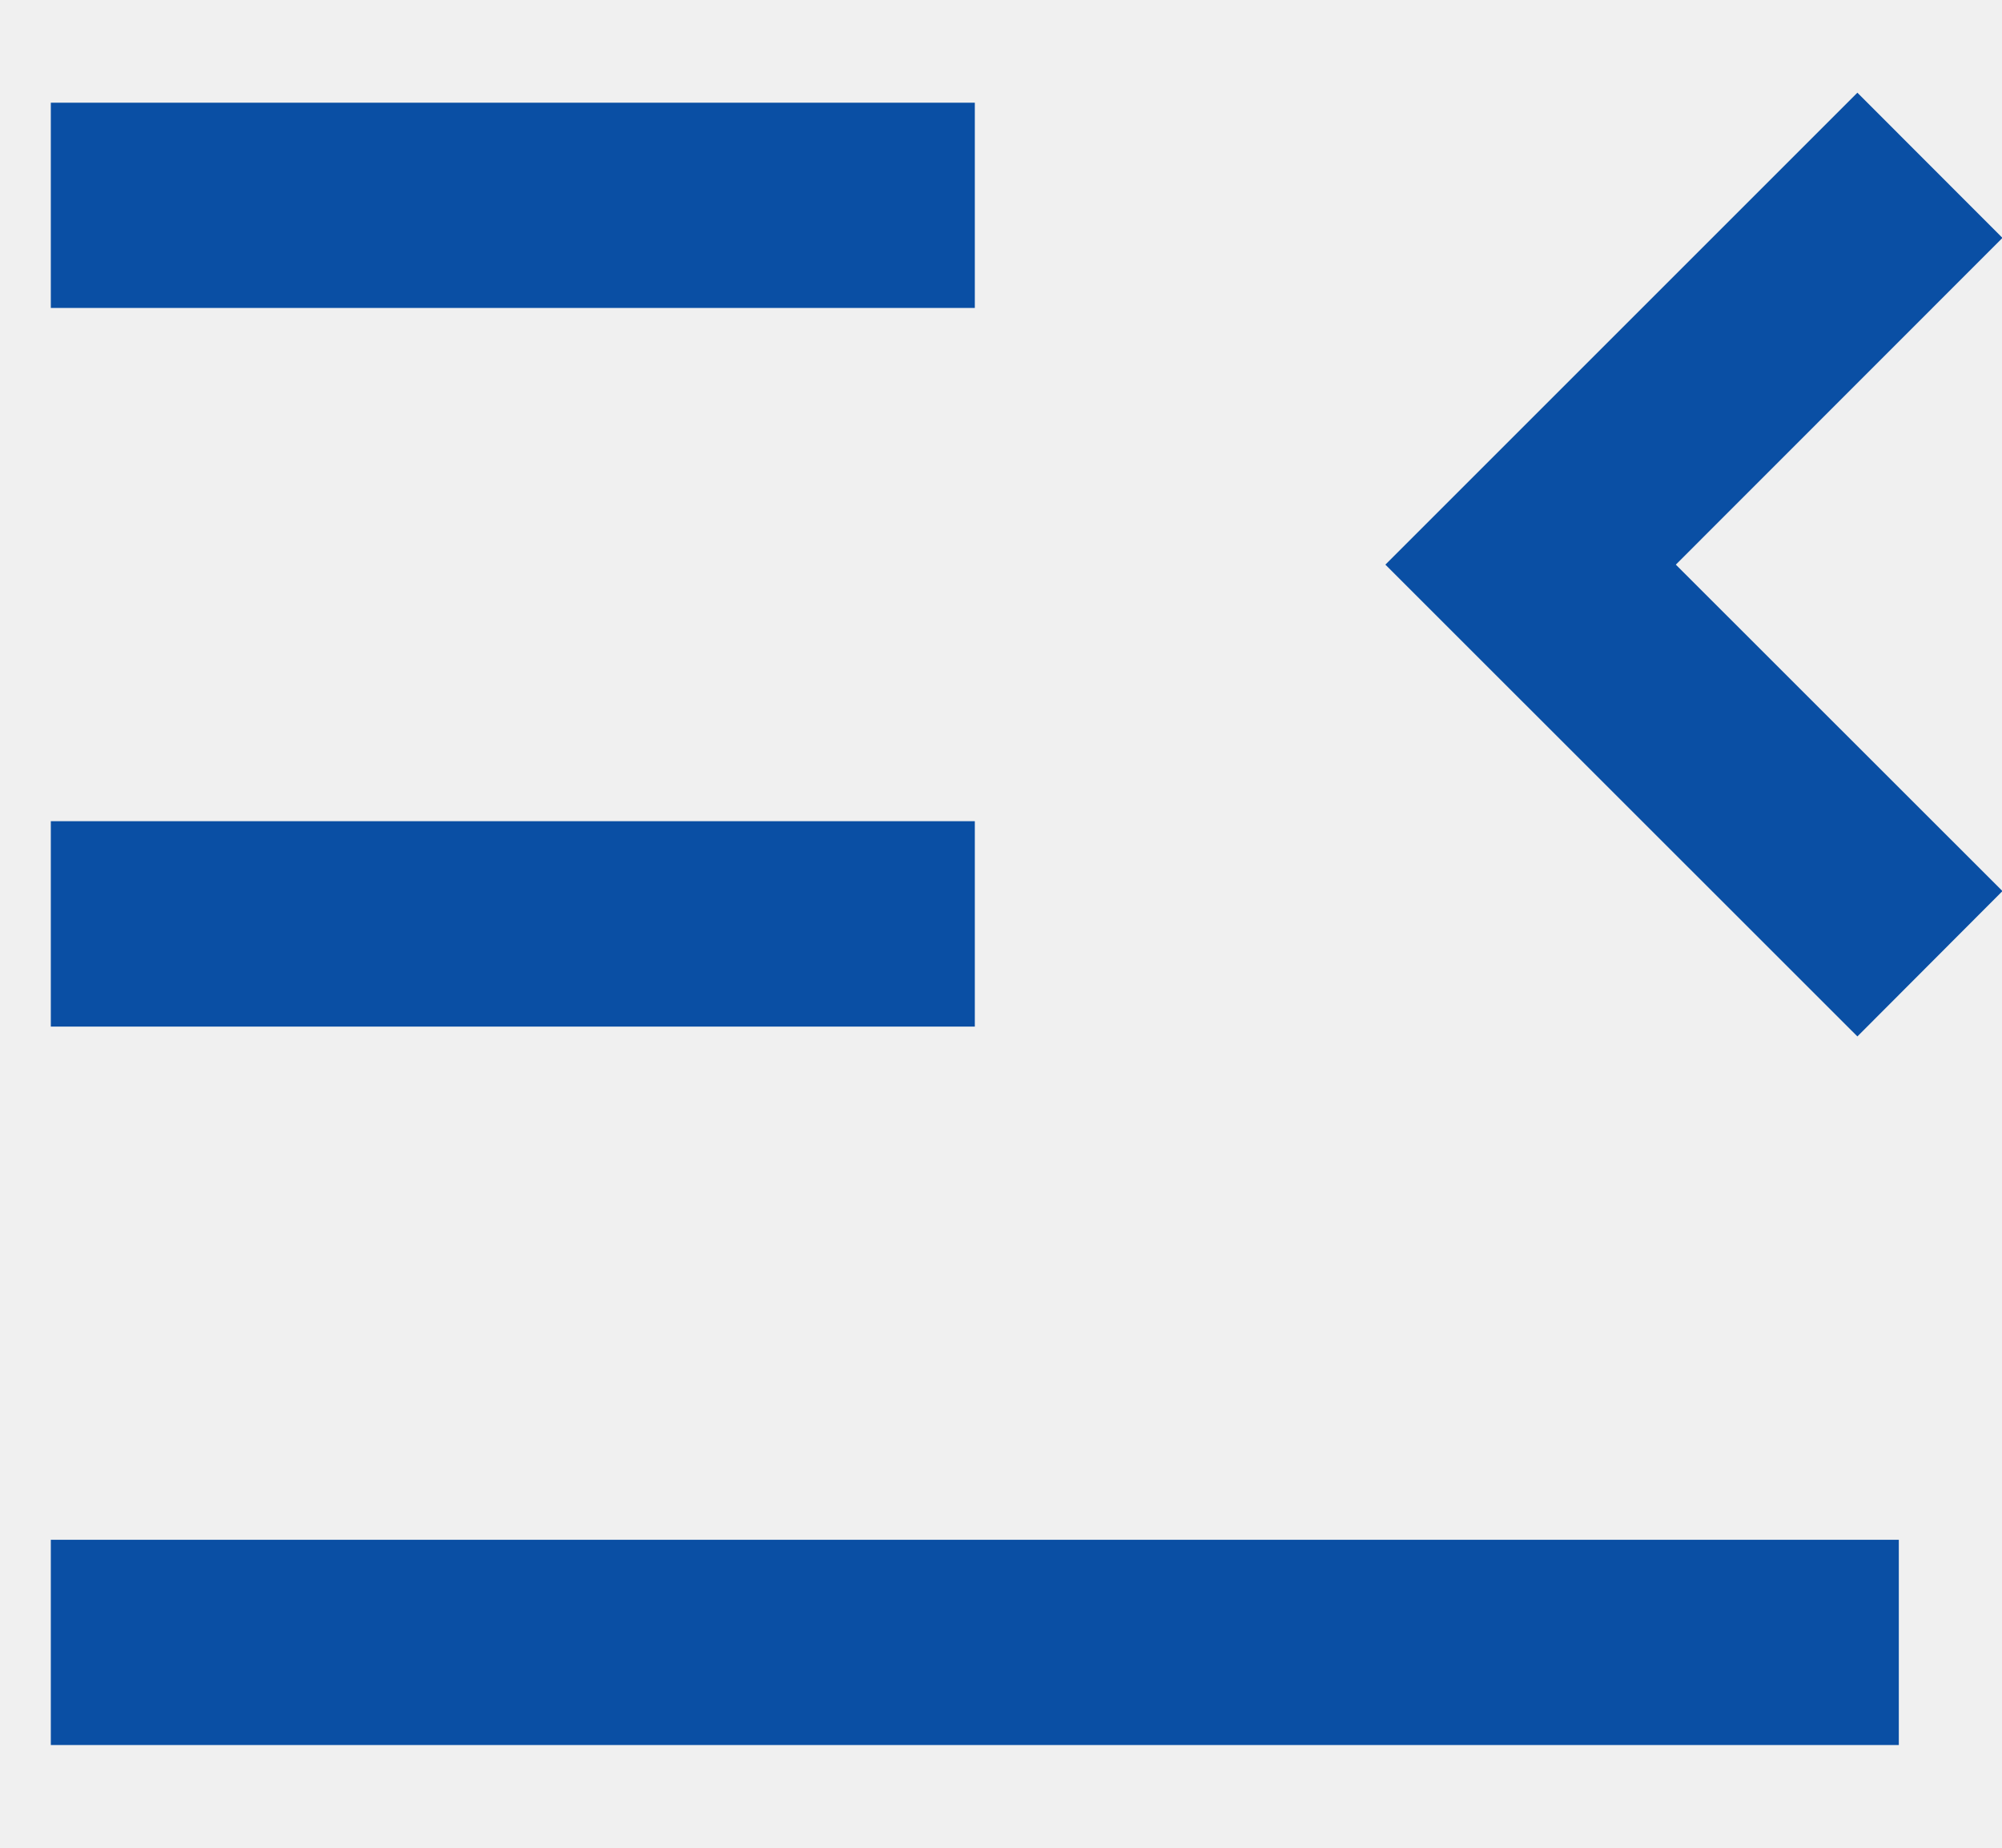
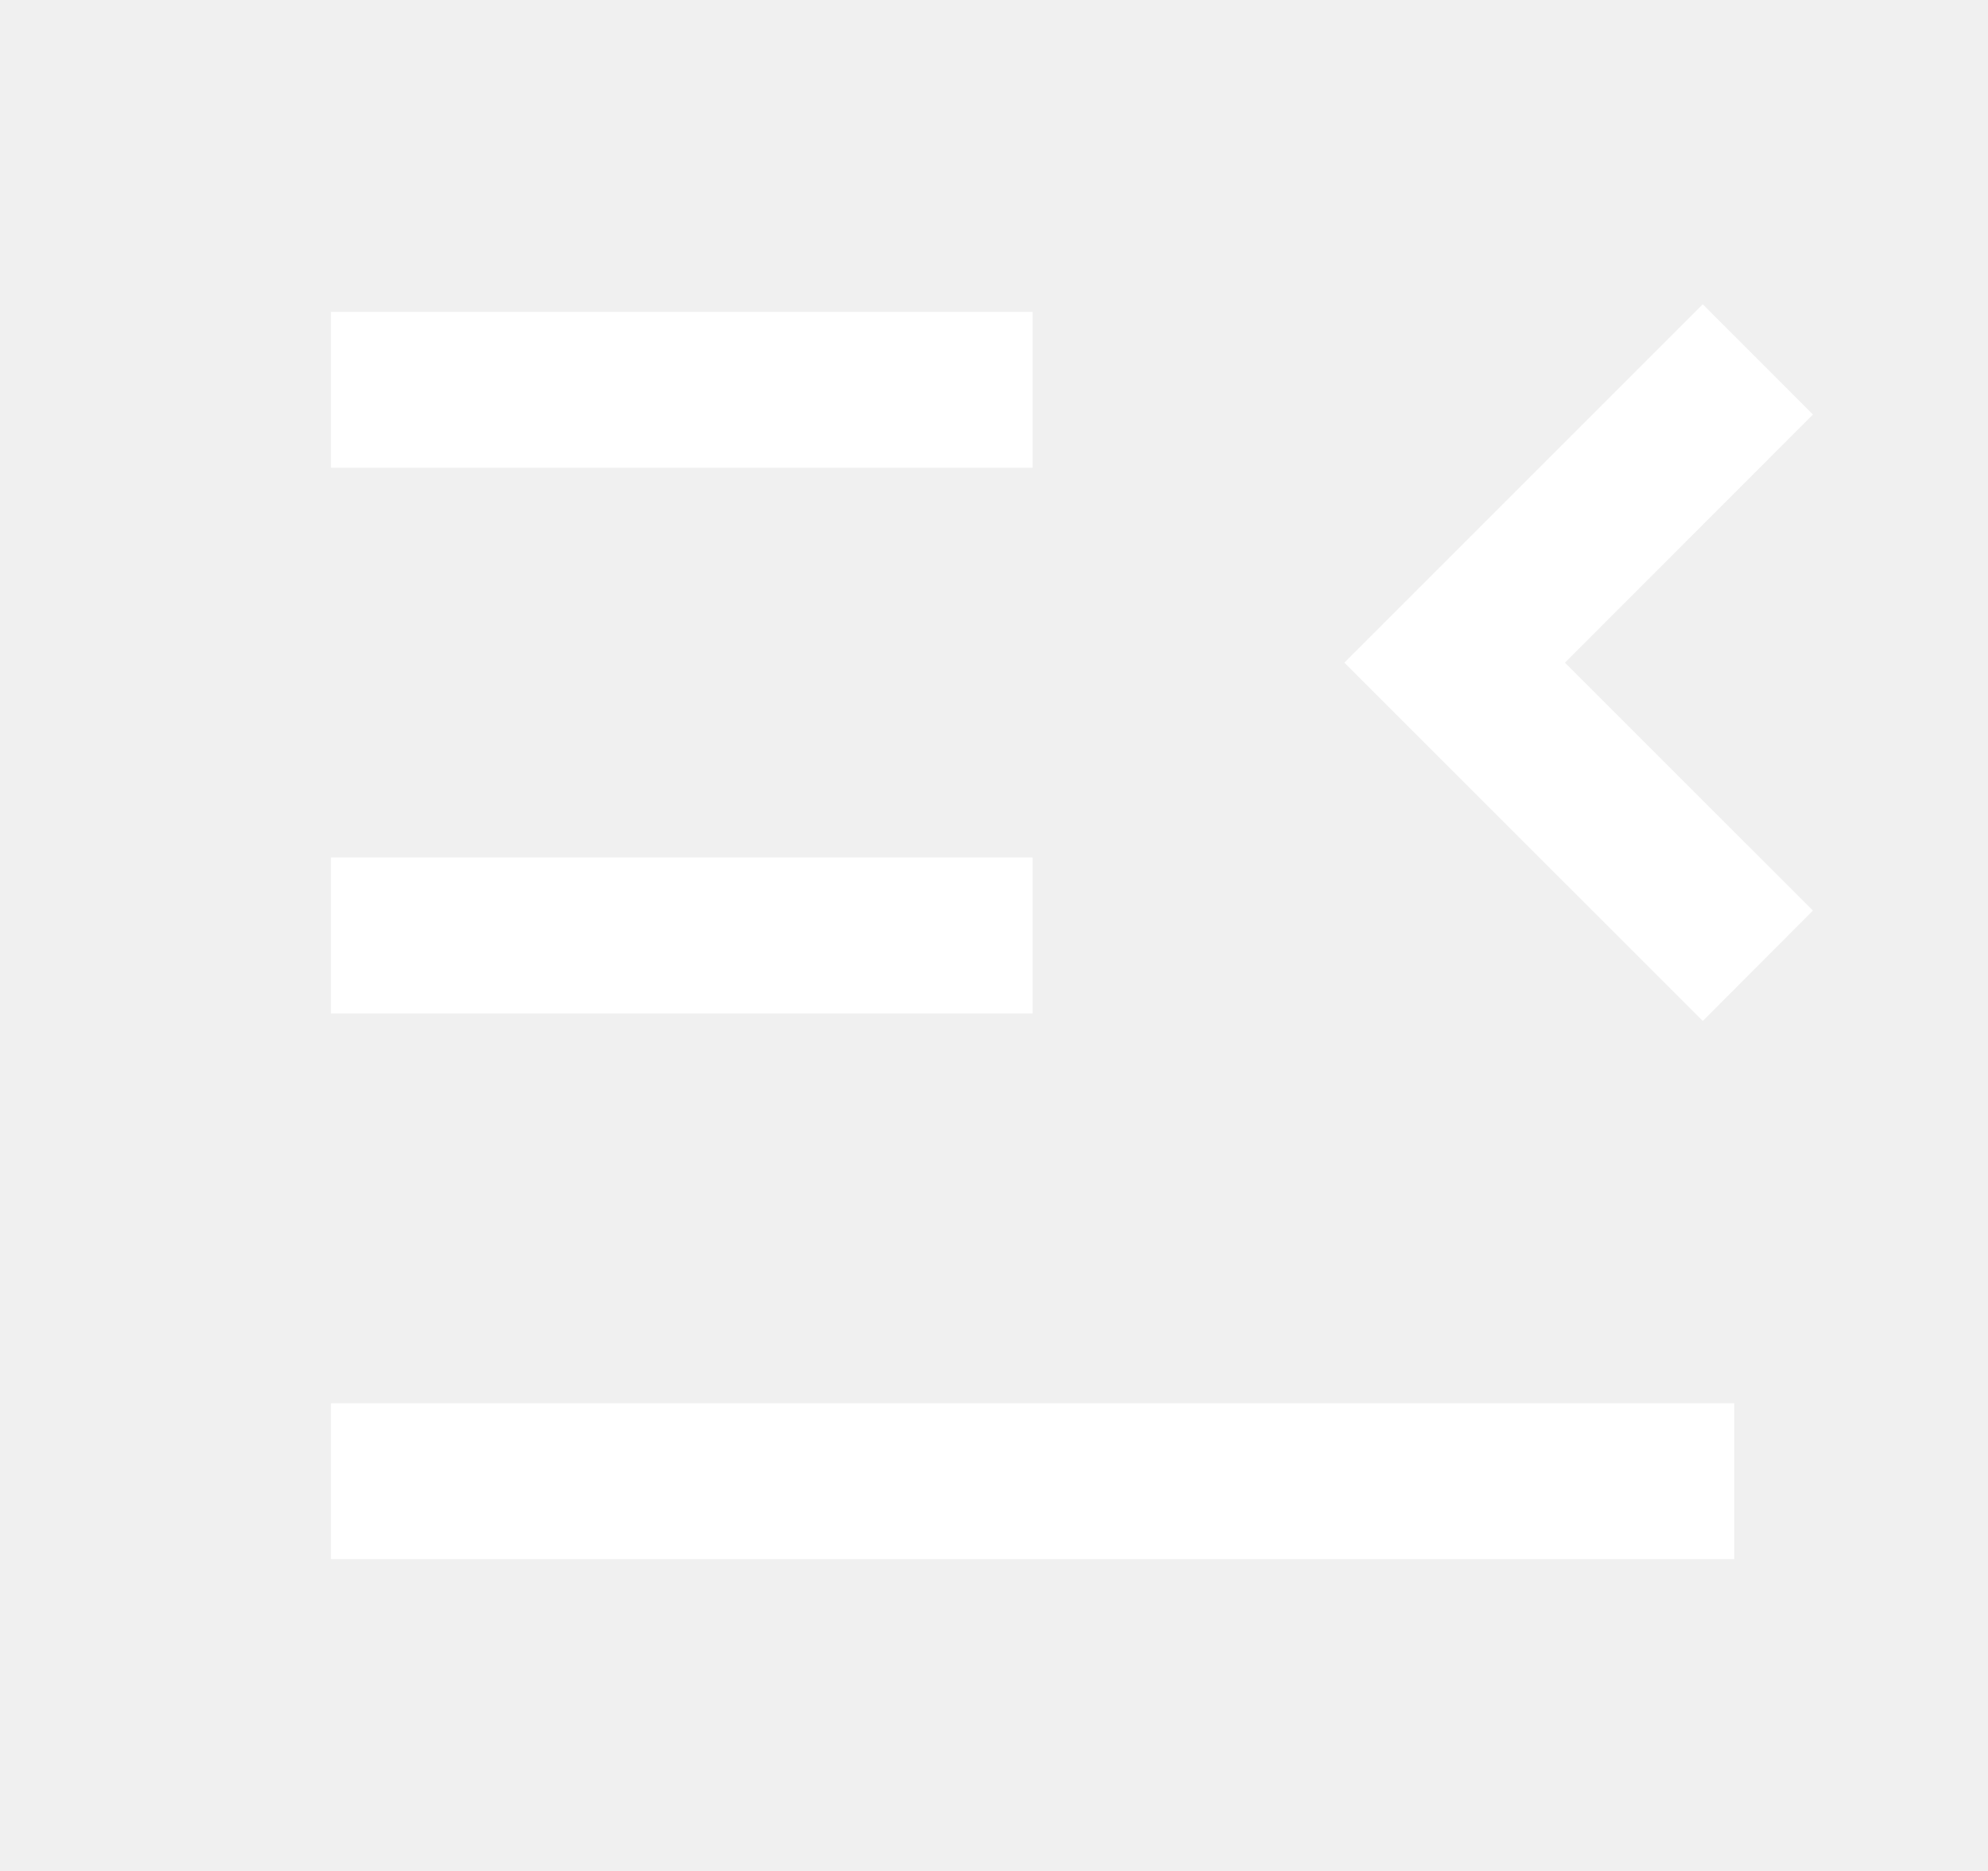
- <svg xmlns="http://www.w3.org/2000/svg" width="13" height="12" viewBox="0 0 13 12" fill="none">
-   <path d="M12.061 0.602L8.996 3.667L12.061 6.731L13.003 5.787L10.882 3.667L13.003 1.545L12.061 0.602ZM12.33 11.333V10H0.33V11.333H12.33ZM6.33 6.667V5.333H0.33V6.667H6.33ZM6.33 2V0.667H0.33V2H6.33Z" fill="#0A4FA4" />
+ <svg xmlns="http://www.w3.org/2000/svg" width="17" height="16" viewBox="0 0 17 16" fill="none">
+   <path d="M14.561 2.602L11.496 5.667L14.561 8.731L15.503 7.787L13.382 5.667L15.503 3.545L14.561 2.602ZM14.83 13.333V12H2.83V13.333H14.83ZM8.83 8.667V7.333H2.83V8.667H8.83ZM8.83 4V2.667H2.83V4H8.83Z" fill="white" />
</svg>
